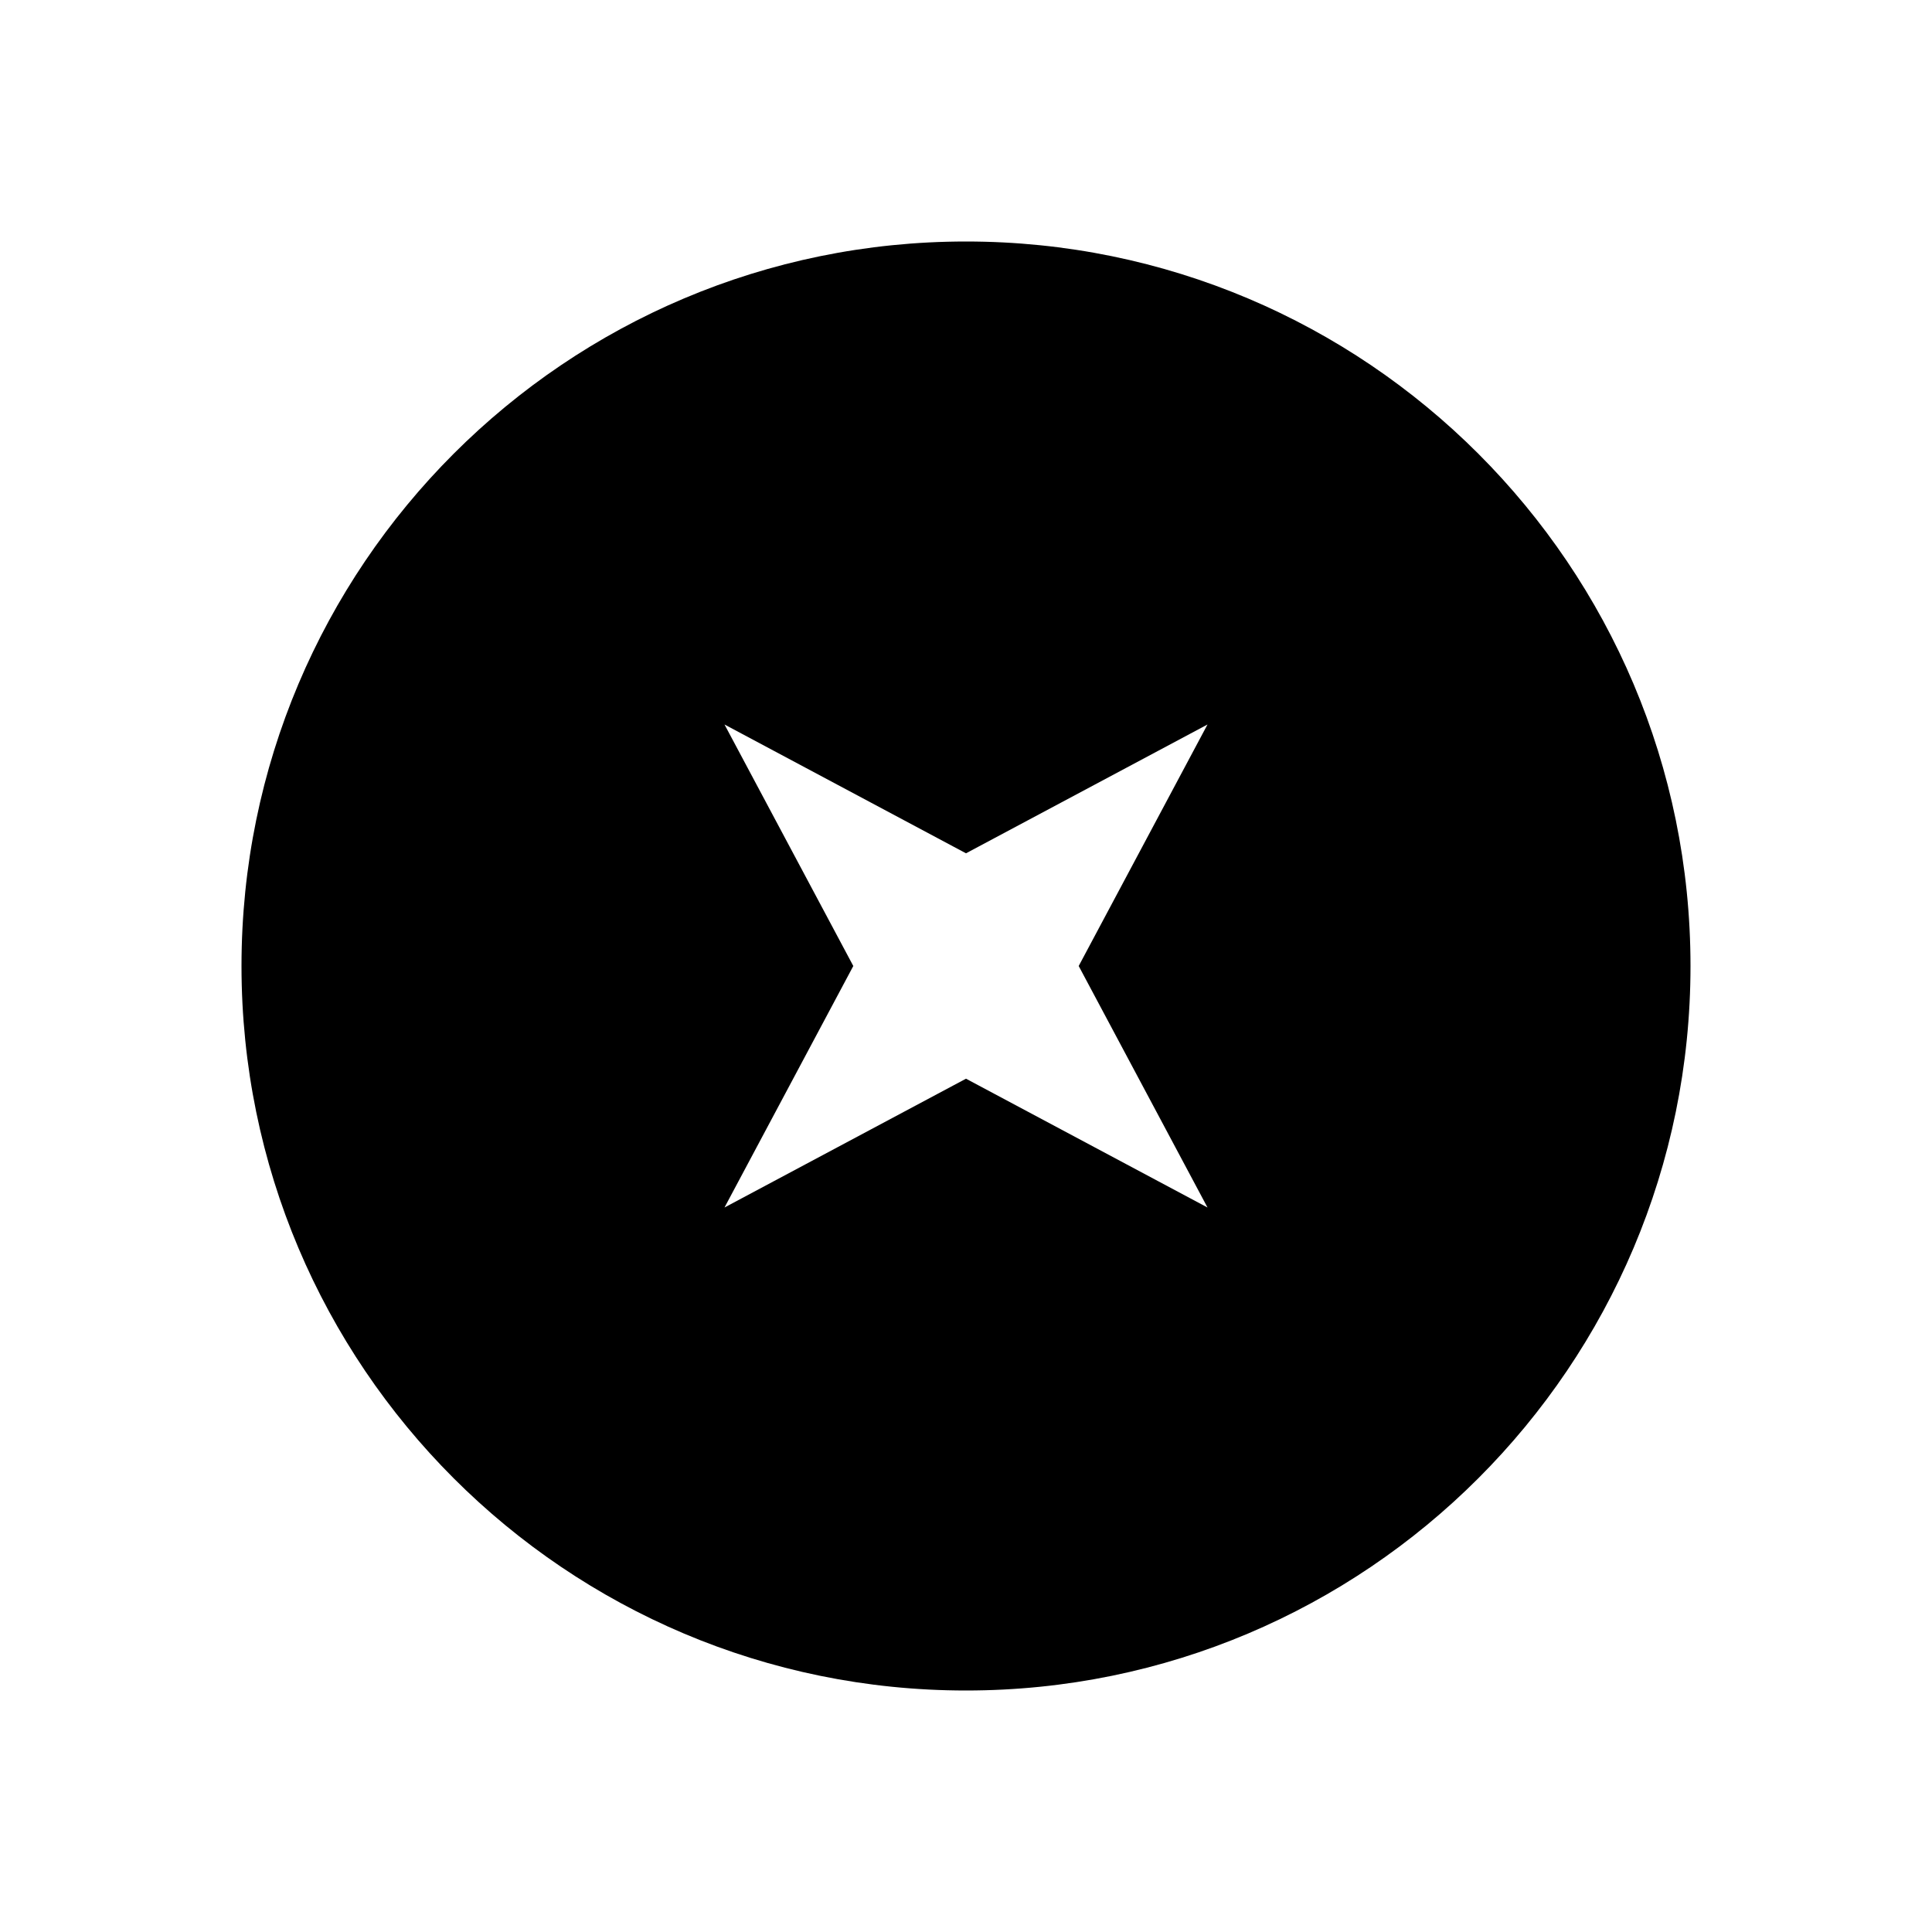
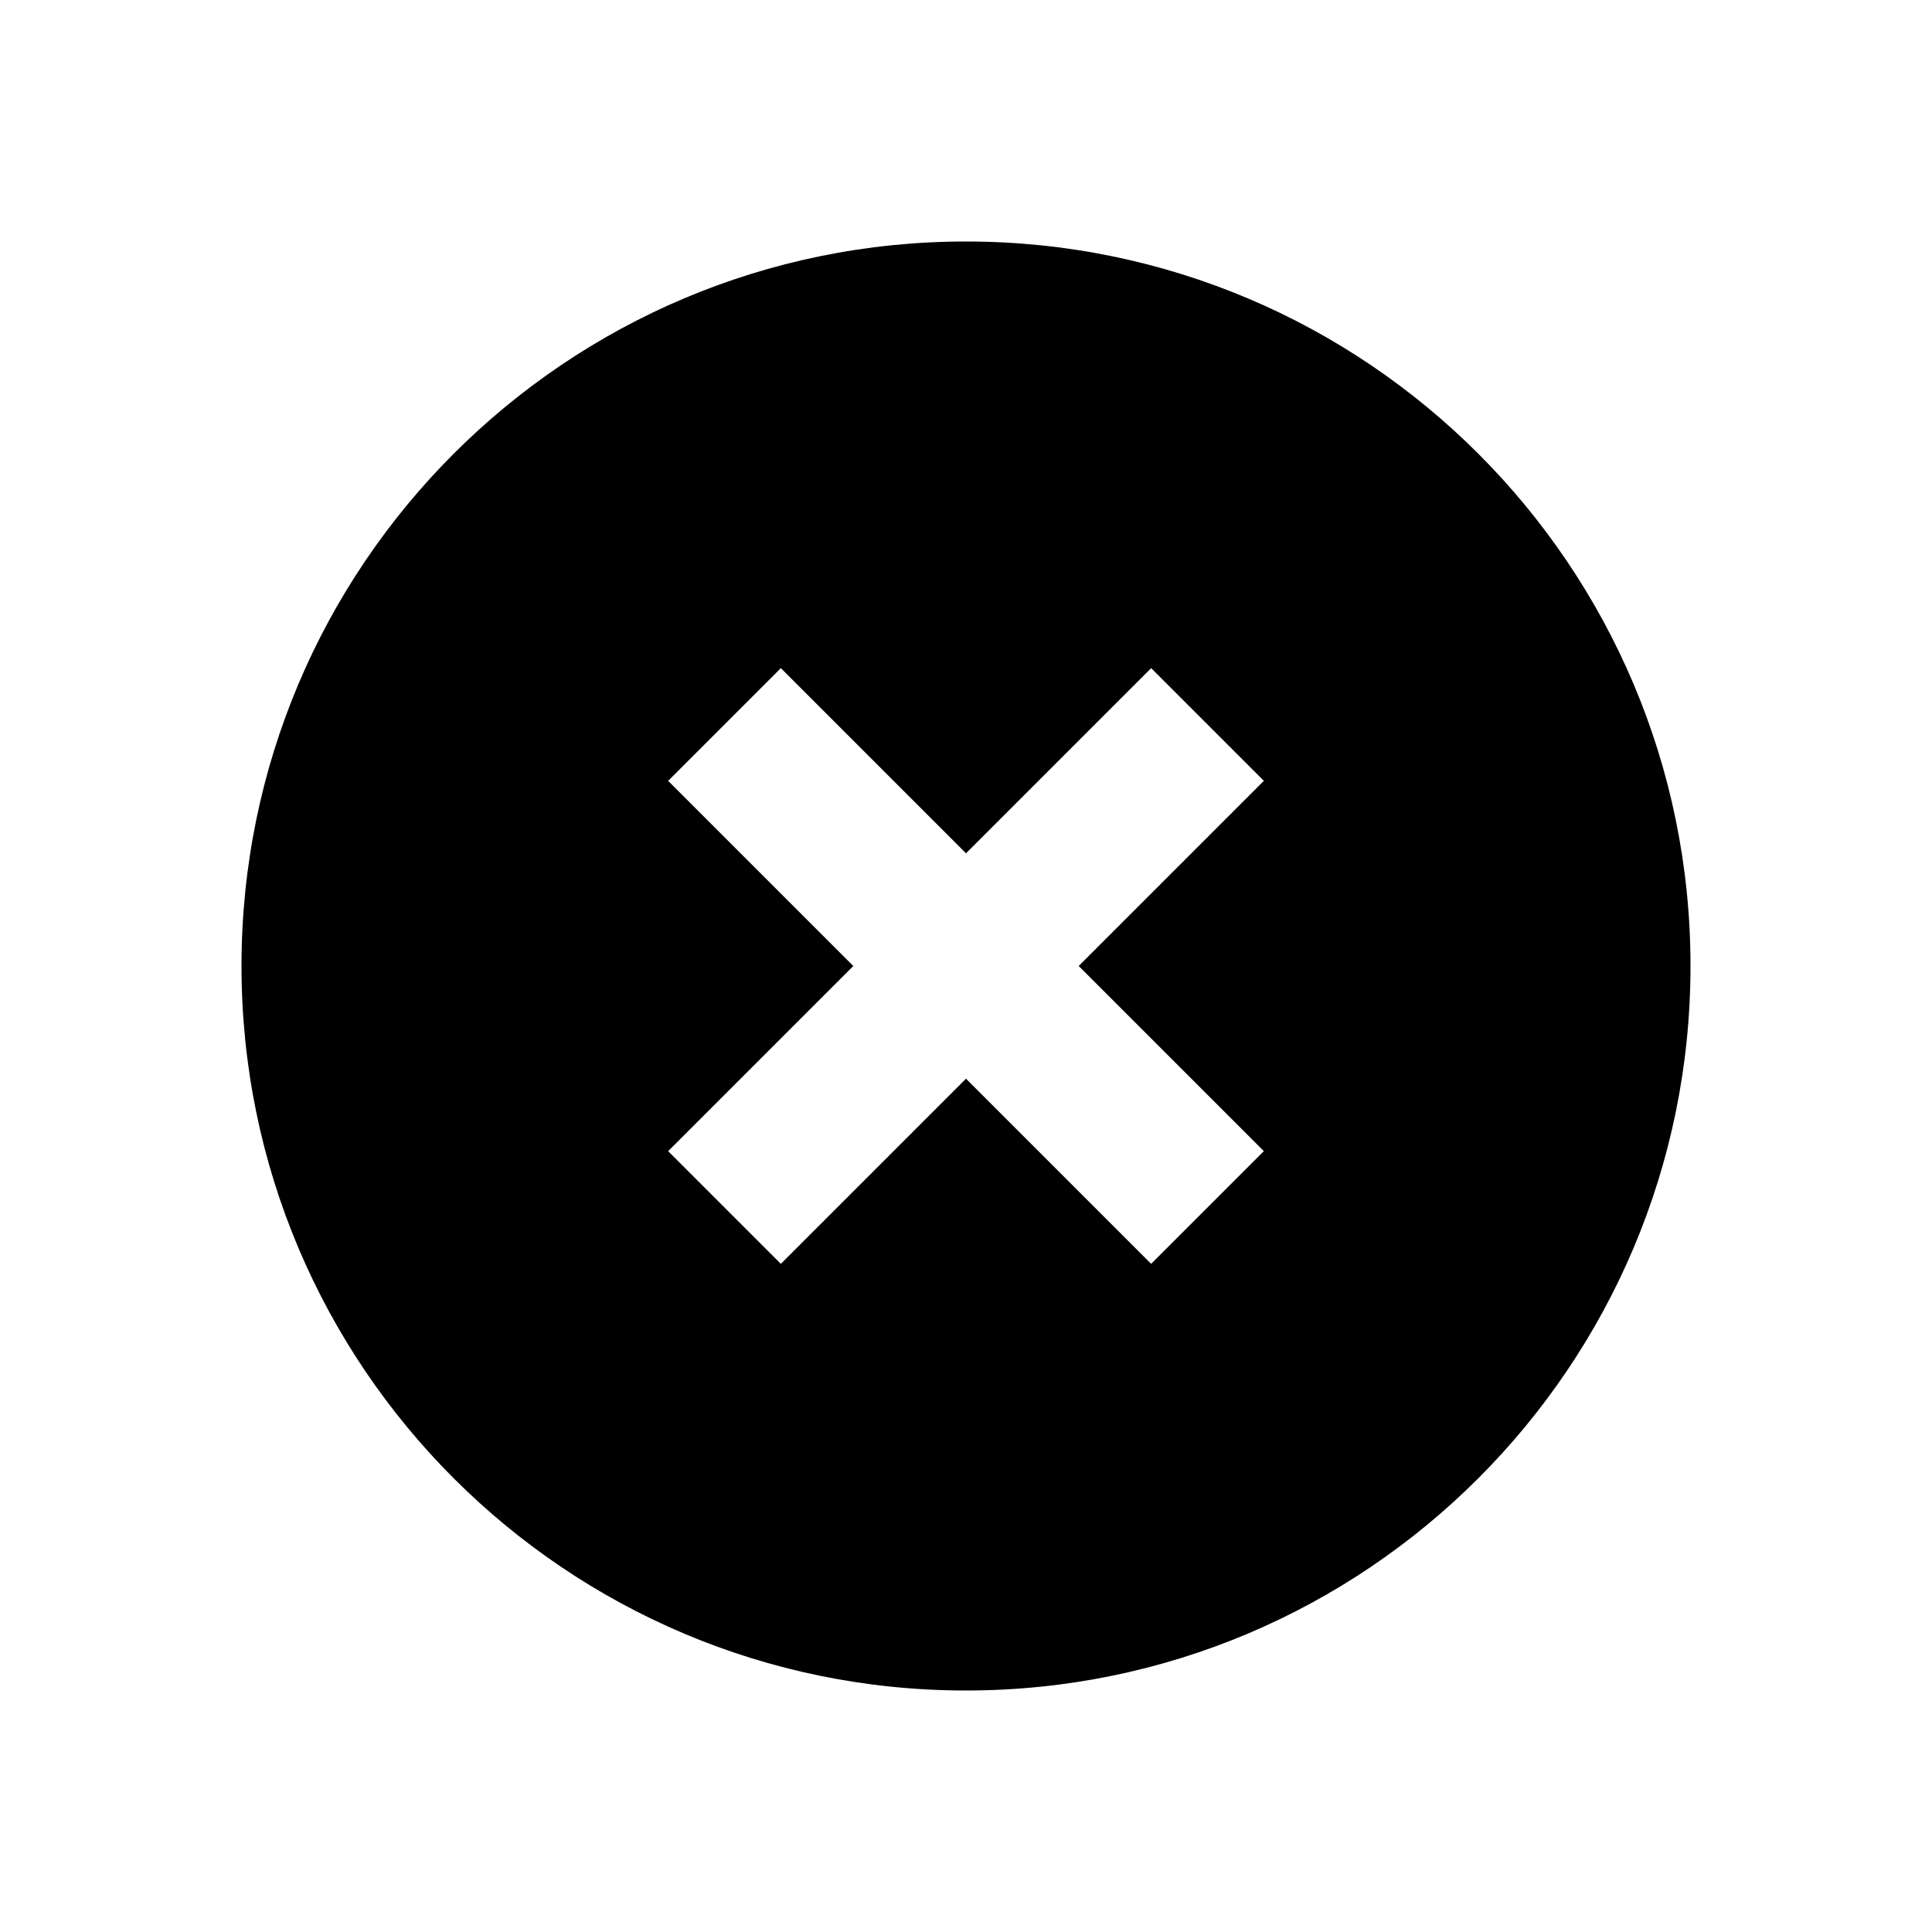
<svg xmlns="http://www.w3.org/2000/svg" viewBox="0 0 24 24" fill="currentColor" stroke="none">
-   <path fill="currentColor" fill-rule="evenodd" d="M12 3a9 9 0 1 0 0 18 9 9 0 0 0 0-18zM9 9L12 10.6 15 9 13.4 12 15 15 12 13.4 9 15 10.6 12z" />
+   <path fill="currentColor" fill-rule="evenodd" d="M12 3a9 9 0 1 0 0 18 9 9 0 0 0 0-18zM8.3 9.7L10.6 12 8.3 14.3 9.7 15.7 12 13.4 14.3 15.7 15.7 14.3 13.4 12 15.7 9.7 14.3 8.3 12 10.6 9.7 8.3z" />
</svg>
